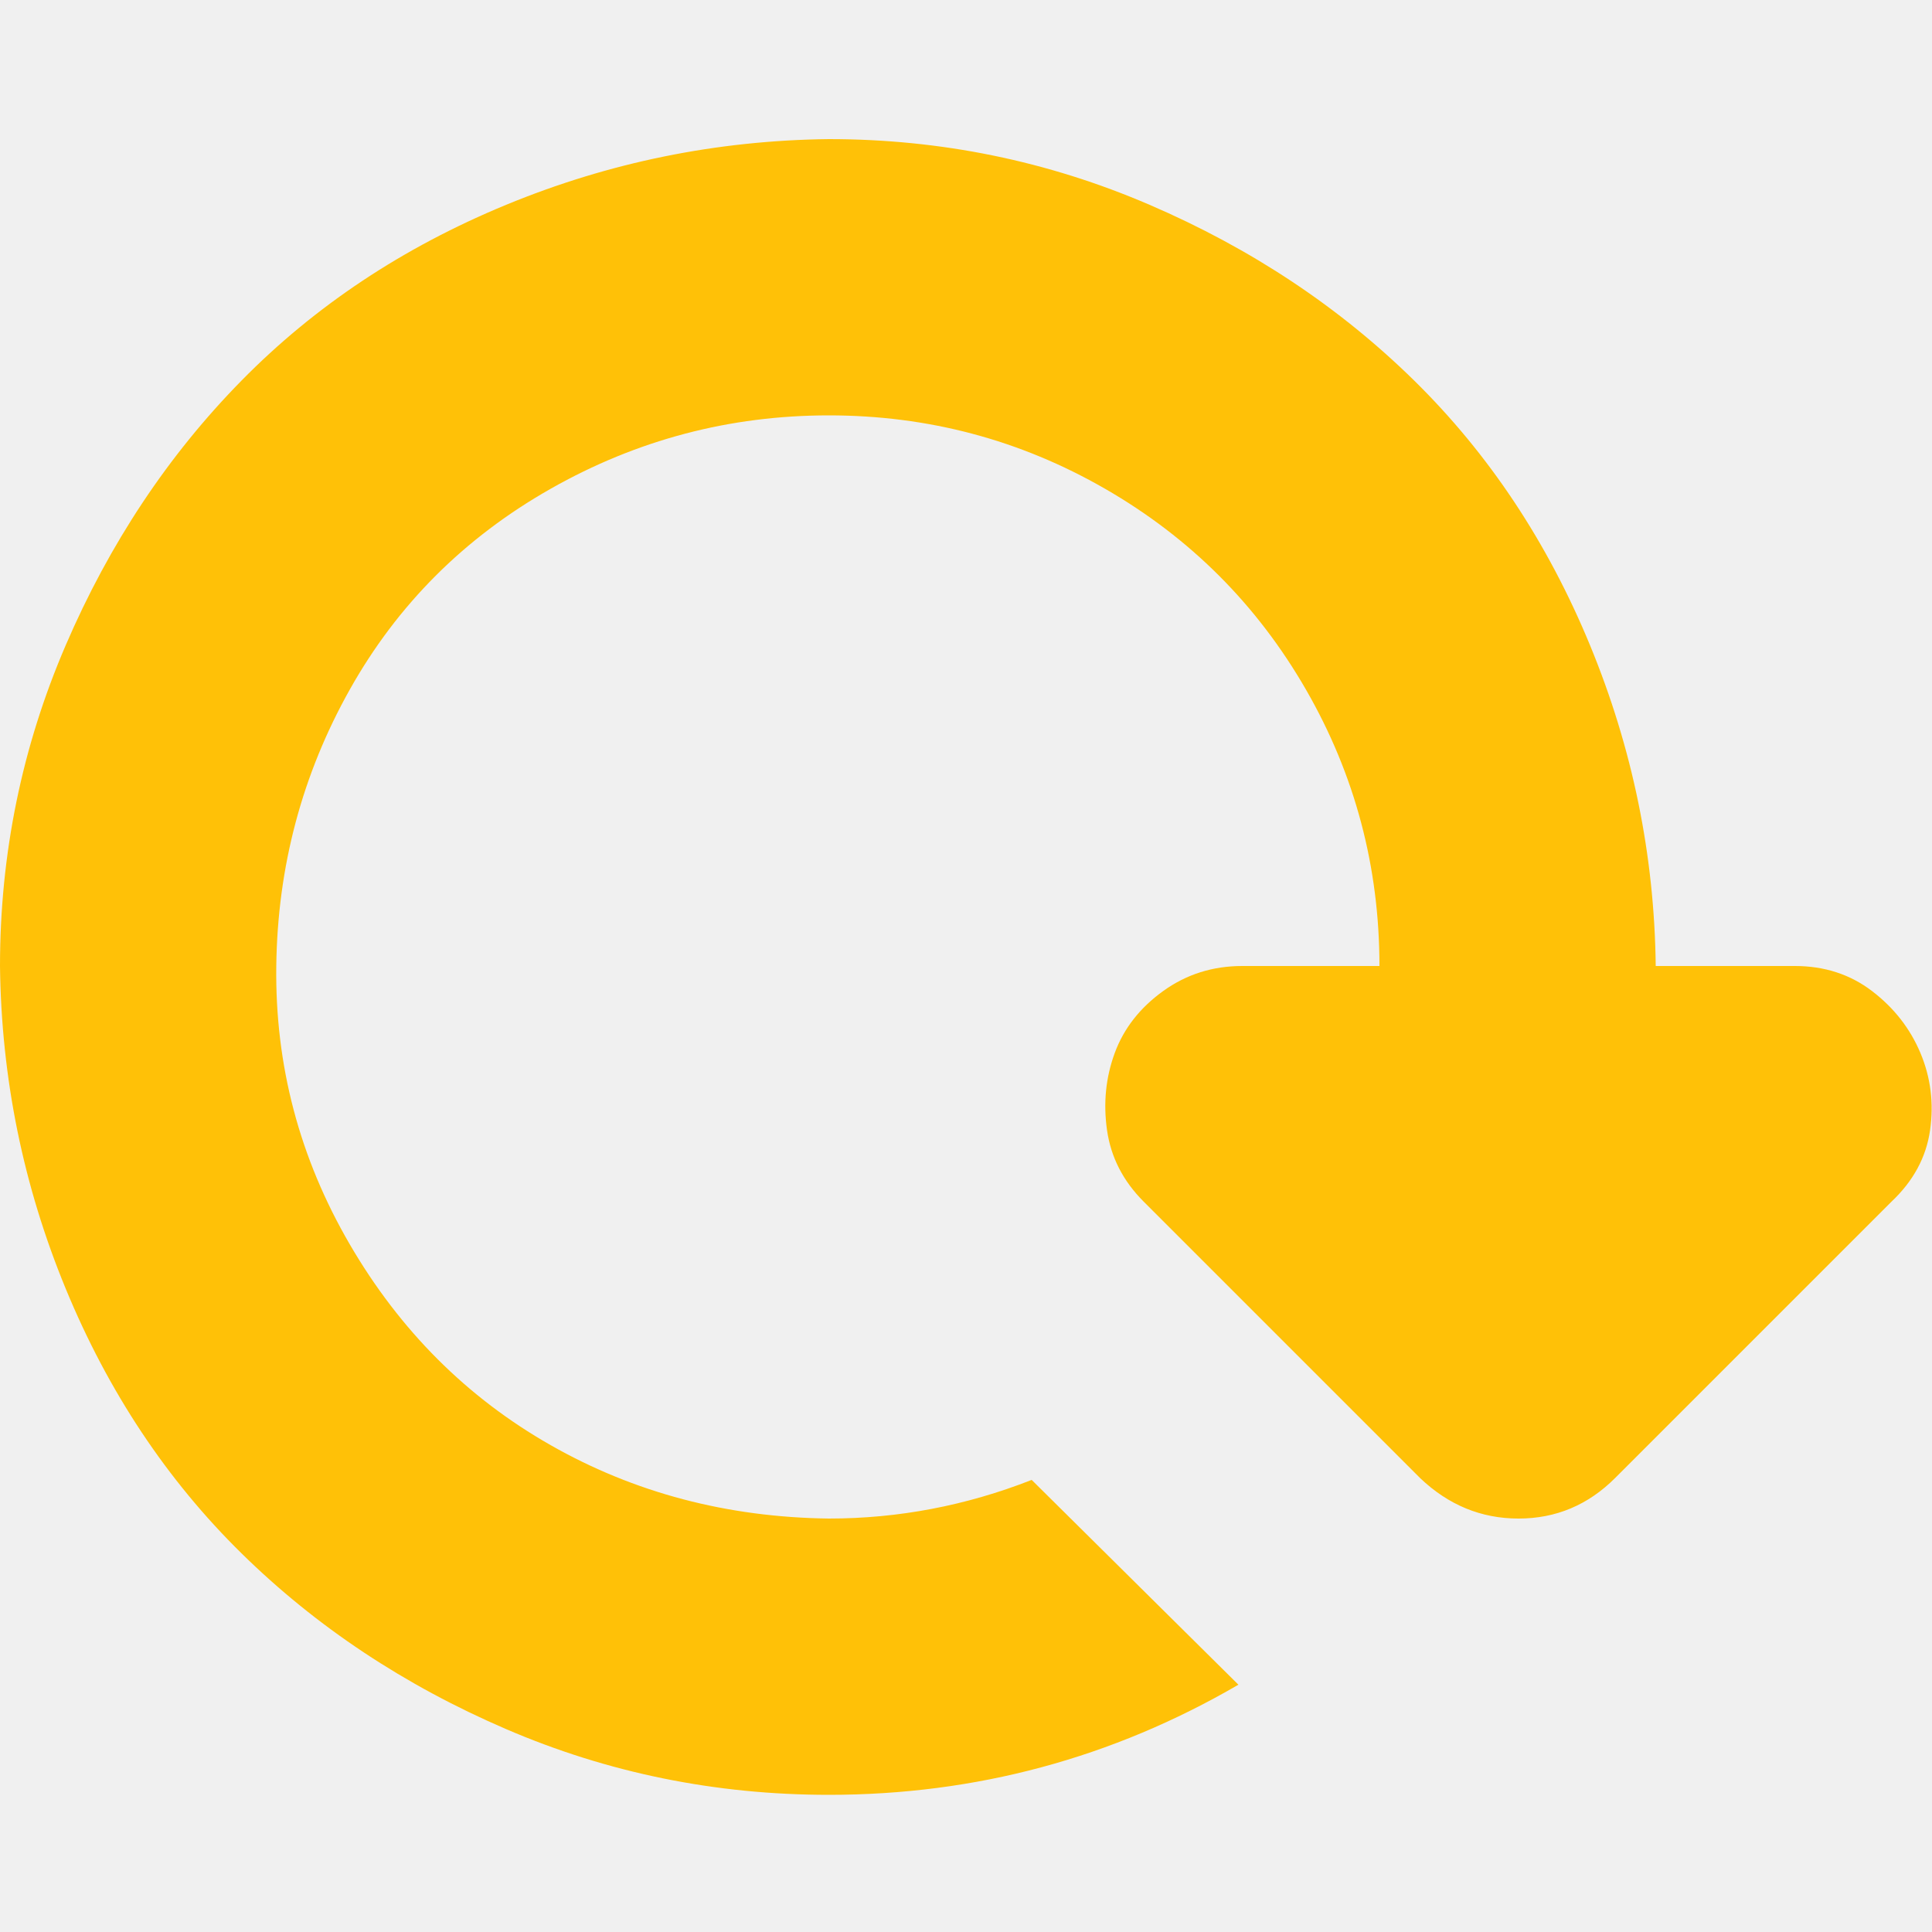
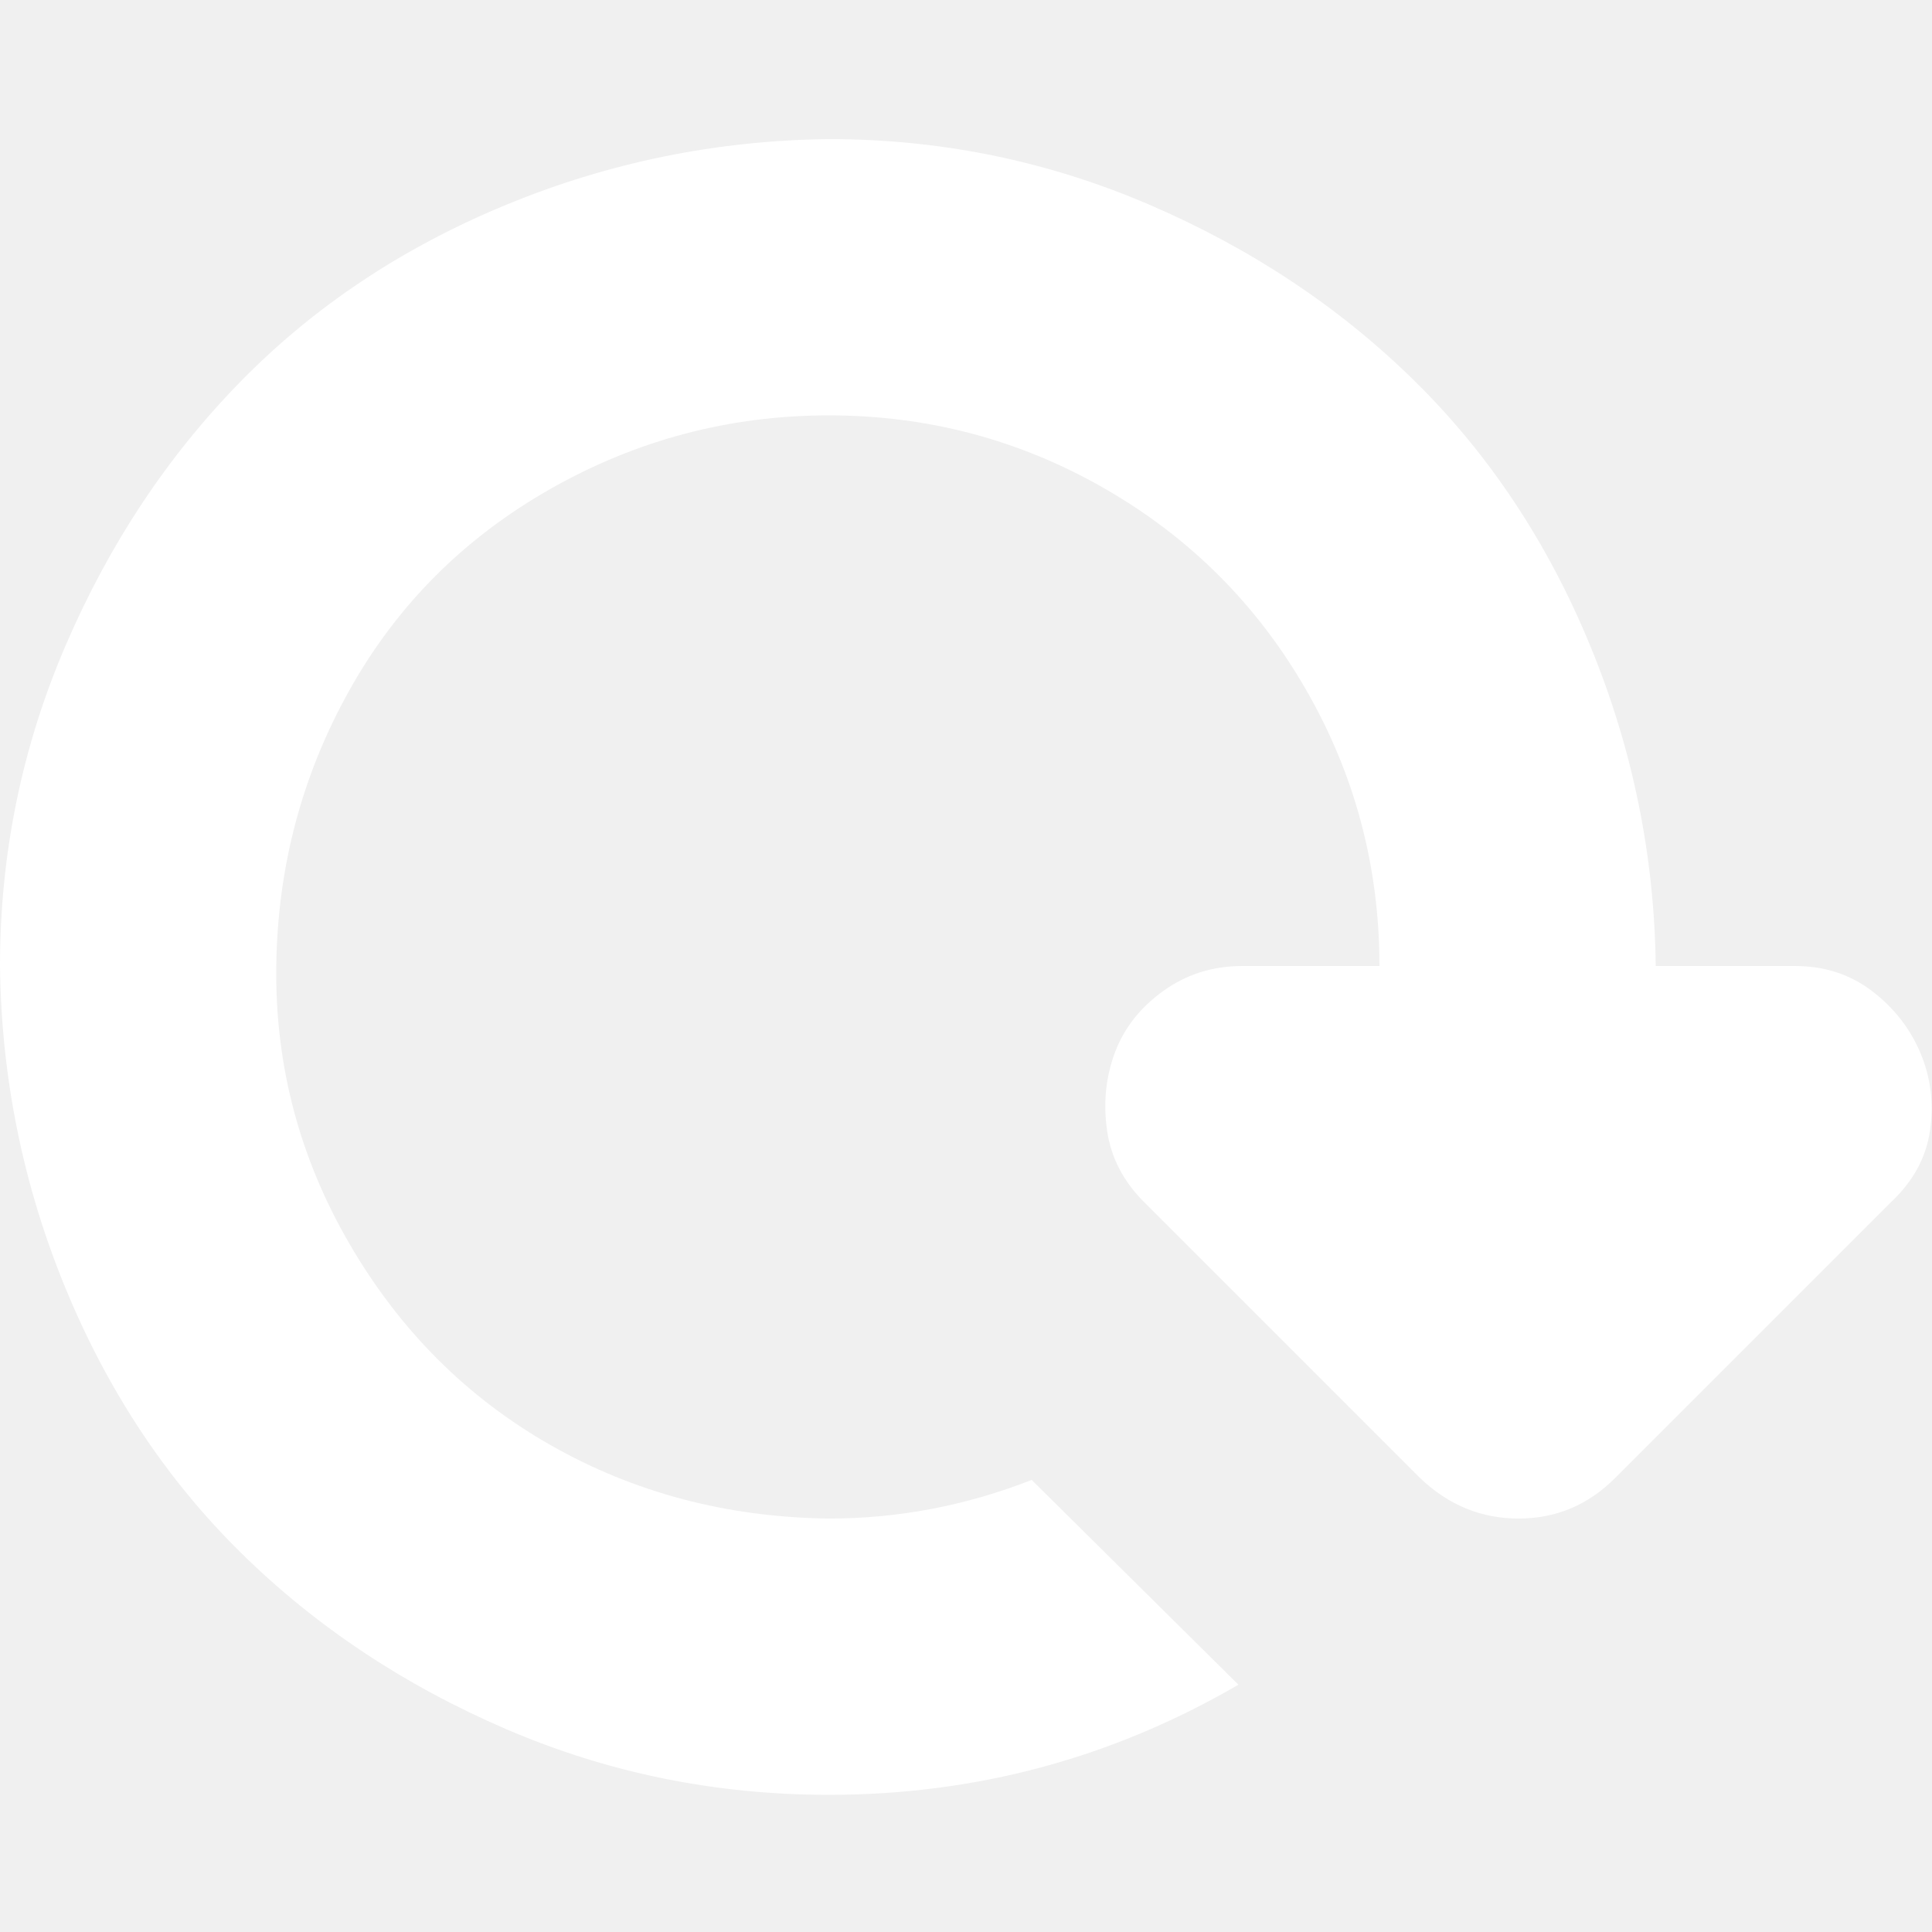
- <svg xmlns="http://www.w3.org/2000/svg" fill="#FFC107" width="800px" height="800px" viewBox="0 0 32 32" version="1.1">
+ <svg xmlns="http://www.w3.org/2000/svg" fill="#FFFFFF" width="800px" height="800px" viewBox="0 0 32 32" version="1.1">
  <path d="M0 16q0-2.784 1.088-5.312t2.912-4.384 4.384-2.912 5.344-1.088q2.784 0 5.312 1.088t4.384 2.912 2.912 4.384 1.088 5.312h2.304q0.736 0 1.28 0.416t0.8 1.024 0.16 1.28-0.64 1.184l-4.576 4.576q-0.672 0.672-1.6 0.672t-1.632-0.672l-4.576-4.576q-0.512-0.512-0.608-1.184t0.128-1.28 0.8-1.024 1.312-0.416h2.272q0-2.464-1.216-4.576t-3.328-3.328-4.576-1.216-4.608 1.216-3.328 3.328-1.216 4.576 1.216 4.608 3.328 3.328 4.608 1.216q1.728 0 3.36-0.64l3.424 3.392q-3.136 1.824-6.784 1.824-2.816 0-5.344-1.088t-4.384-2.912-2.912-4.384-1.088-5.344z" />
</svg>
